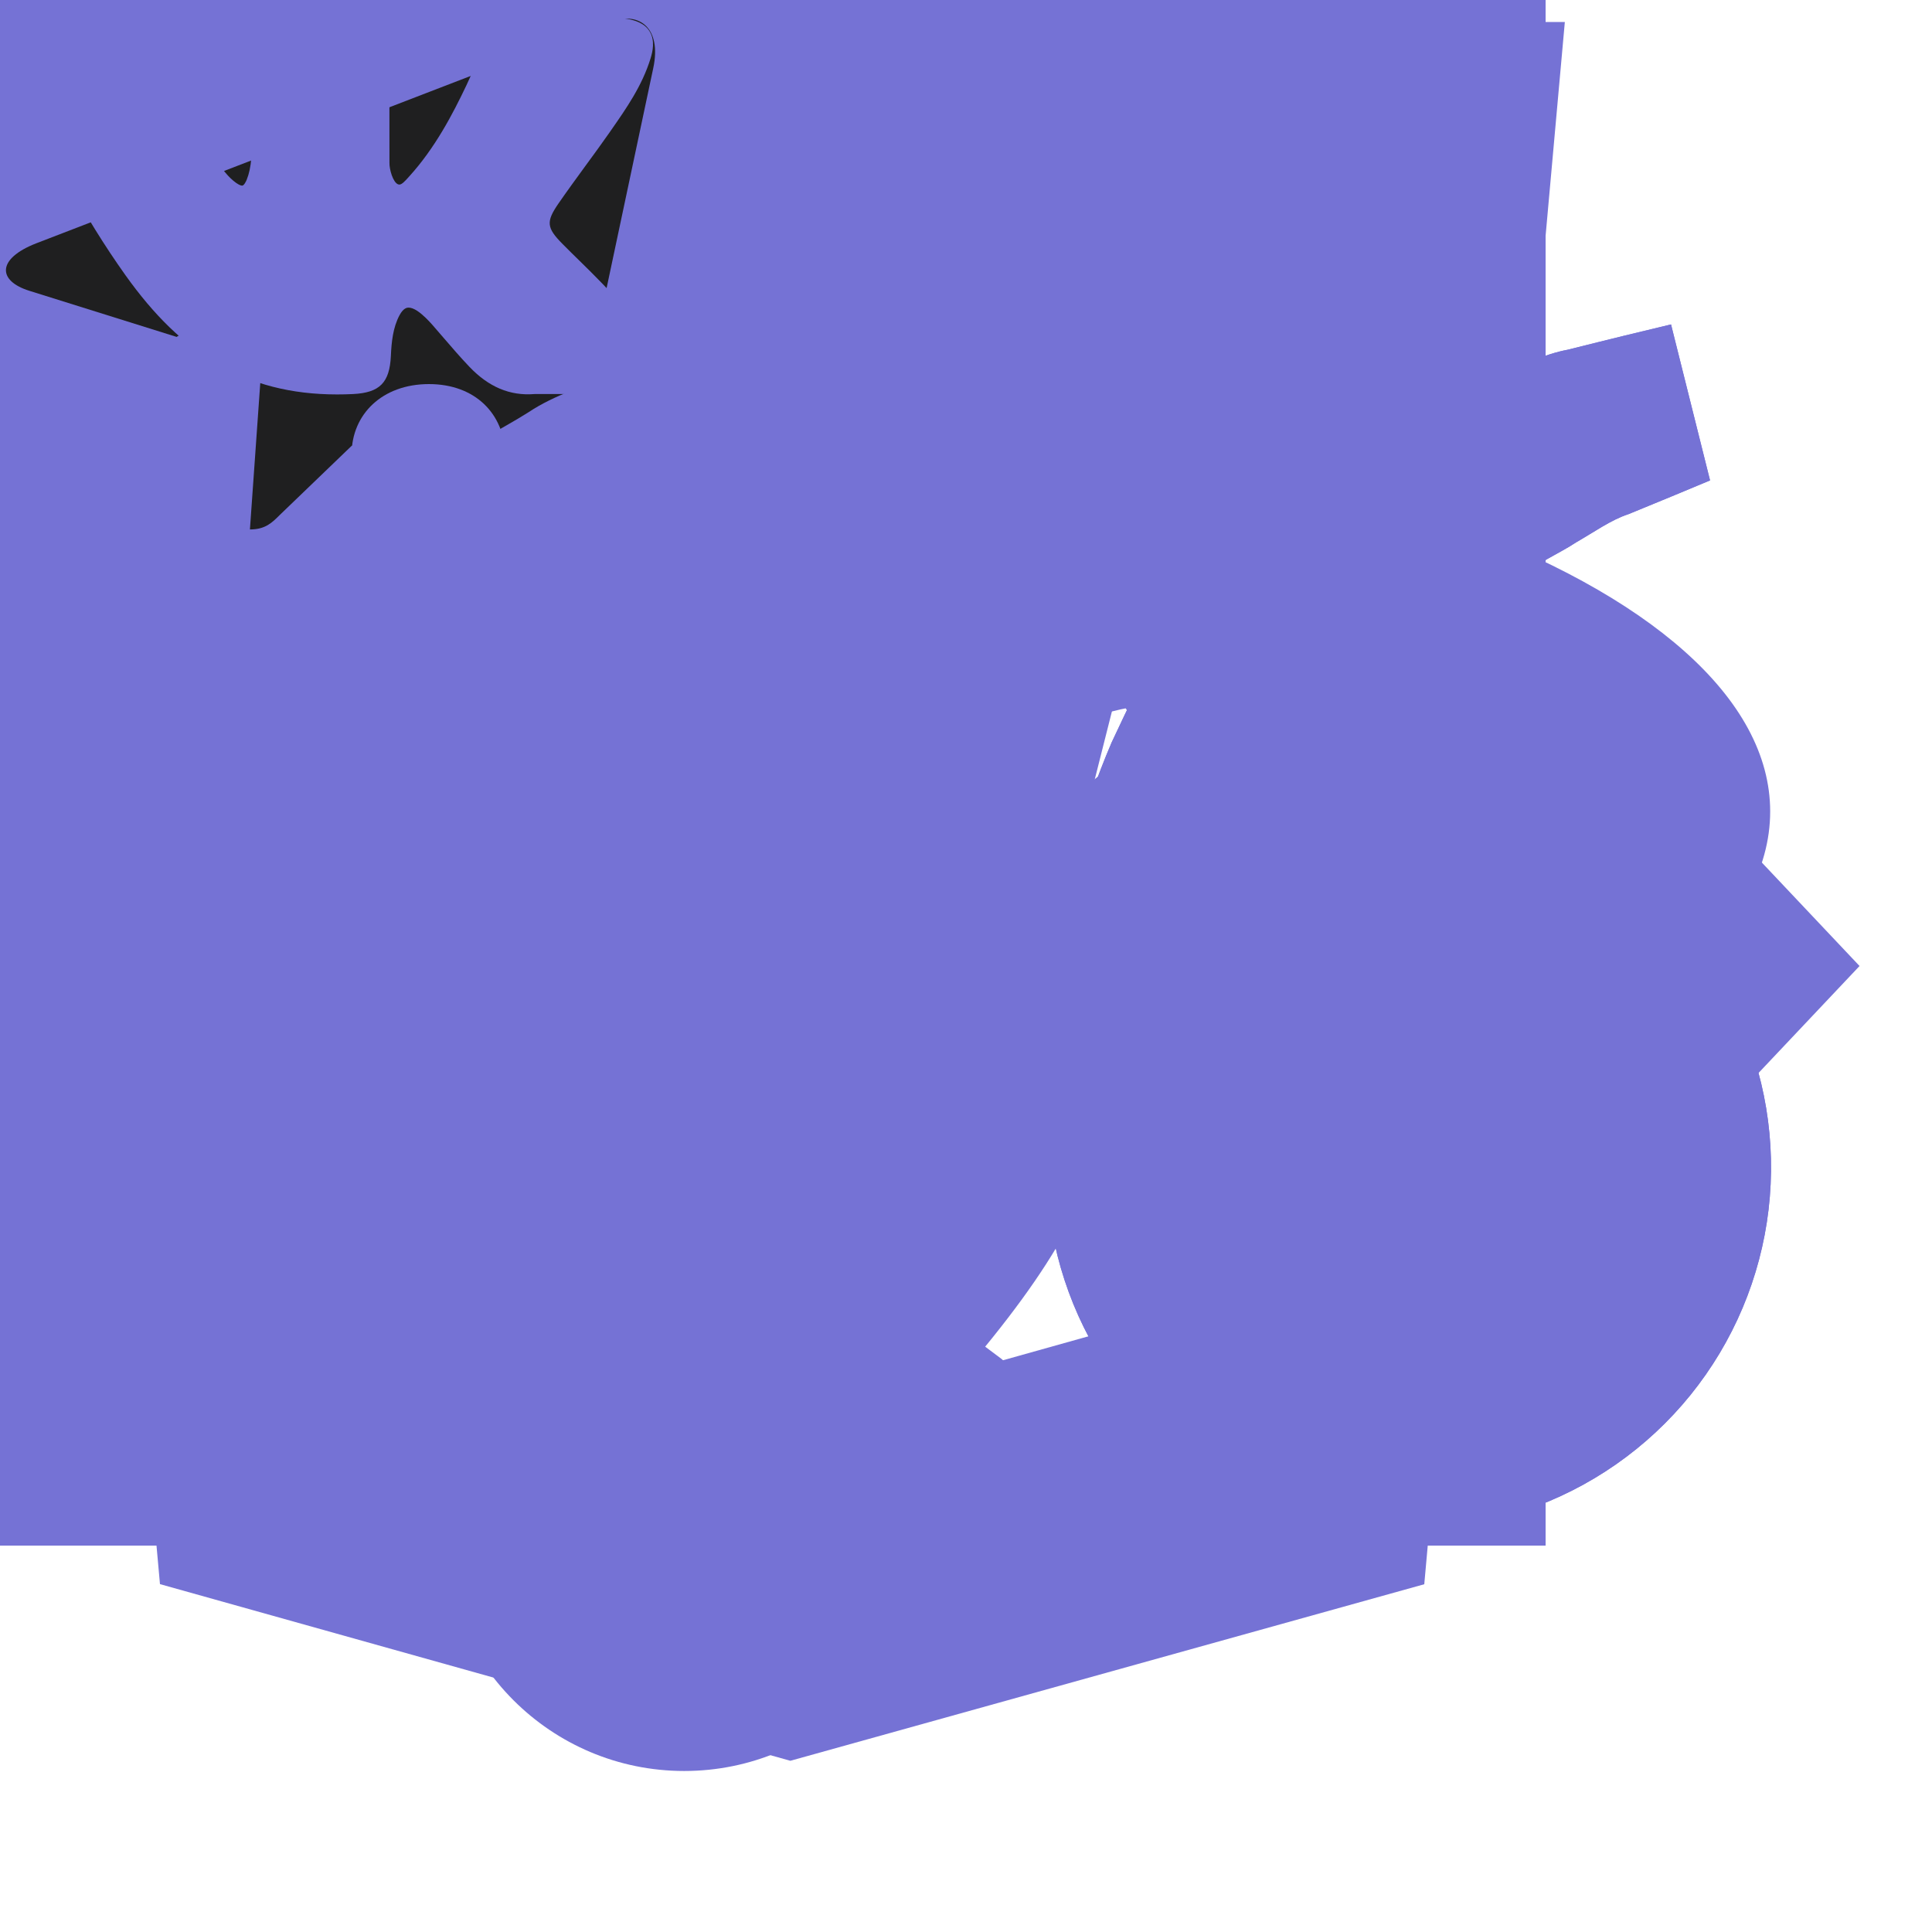
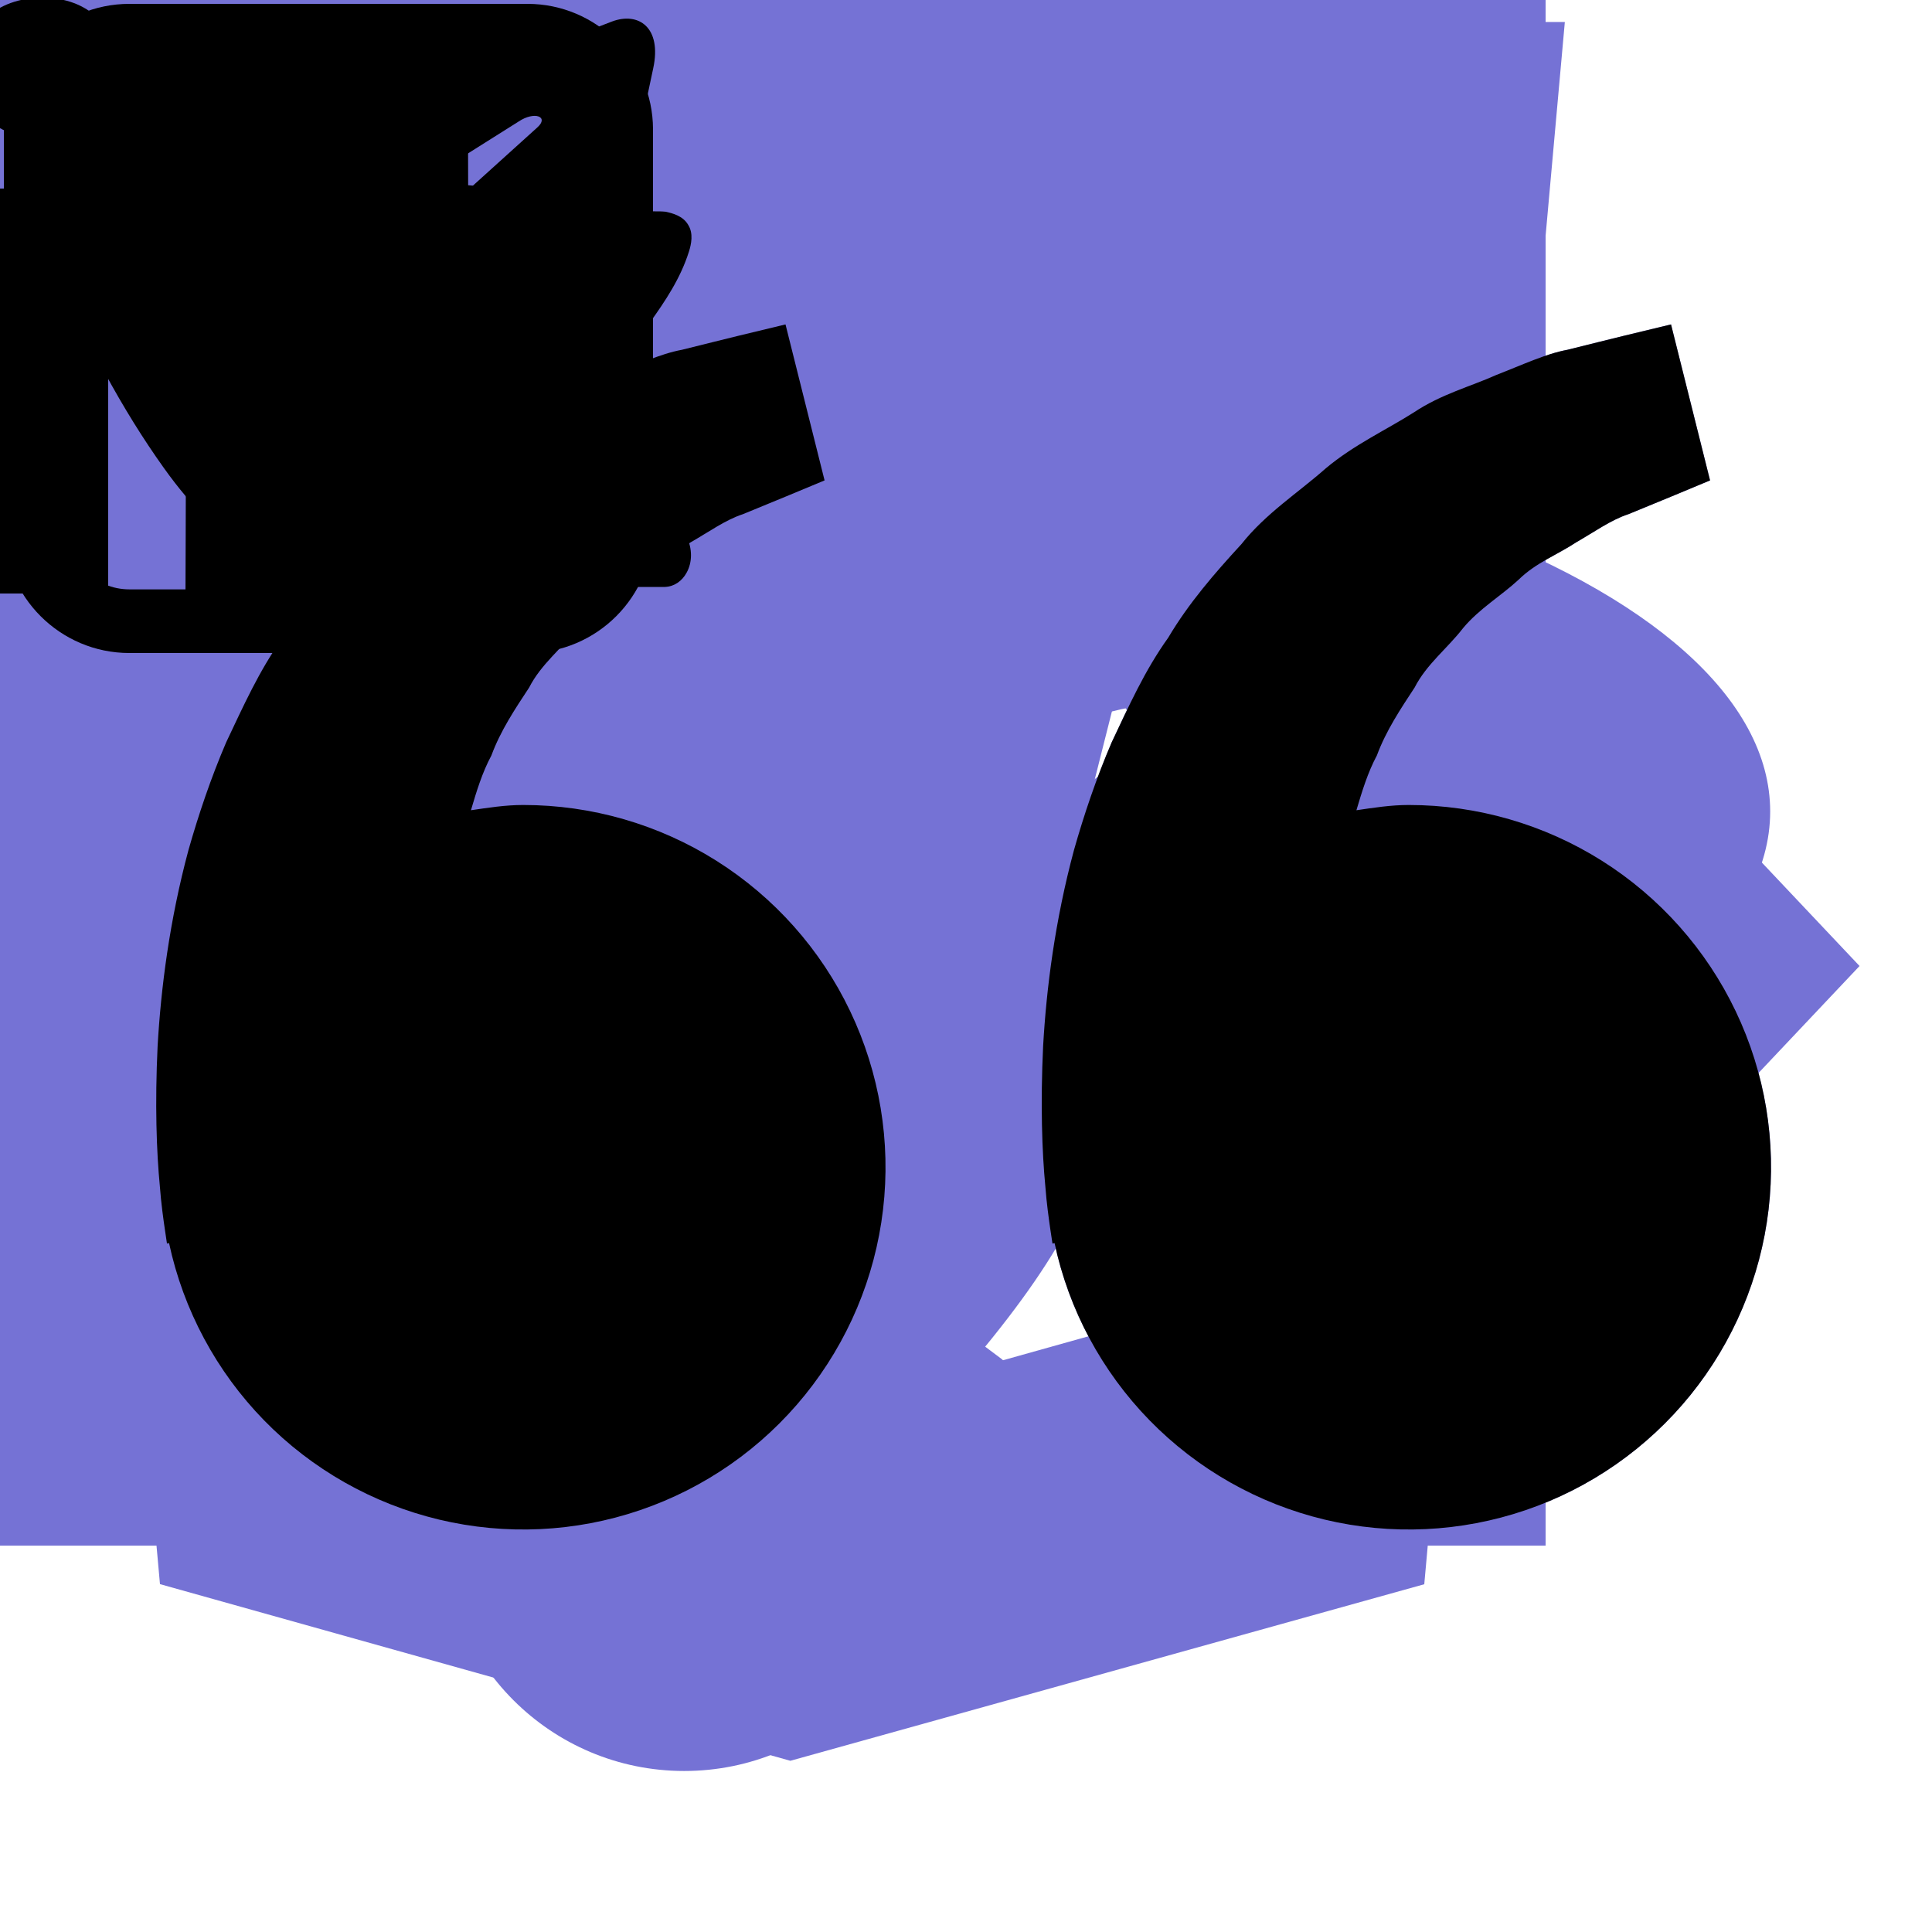
<svg xmlns="http://www.w3.org/2000/svg" width="50" height="50" viewBox="0 0 50 50" fill="none">
  <g id="codeSvg">
    <path fill-rule="evenodd" clip-rule="evenodd" d="M18.312 42.065L27.262 6.688L31.438 7.872L22.488 43.312L18.312 42.065Z" fill="#7572D5" />
    <path fill-rule="evenodd" clip-rule="evenodd" d="M13.502 12.688L16.562 15.928L7.995 25L16.562 34.072L13.502 37.312L1.875 25L13.502 12.688Z" fill="#7572D5" />
    <path fill-rule="evenodd" clip-rule="evenodd" d="M36.498 12.688L33.438 15.928L42.005 25L33.438 34.072L36.498 37.312L48.125 25L36.498 12.688Z" fill="#7572D5" />
  </g>
  <g id="css">
    <path d="M33.051 8.844L7.946 8.838L8.351 13.755L27.638 13.758L27.152 18.85H14.504L14.961 23.674H26.736L26.039 30.281L20.497 31.789L14.866 30.27L14.508 26.313H9.536L10.088 33.541L20.497 36.734L30.731 33.865L33.049 8.845L33.051 8.844ZM0.498 0.569H40.498L36.86 41L20.454 45.569L4.14 40.997L0.498 0.569Z" fill="#7572D5" />
  </g>
  <g id="react">
    <path d="M45.812 21C45.812 18.083 42.688 15.375 37.479 13.5L36.542 13.188V12.771C37.688 7.042 36.854 2.771 34.25 1.208C31.646 -0.354 27.792 1.104 23.625 4.75L23 5.375L22.792 5.167H22.583C18.312 1.208 14.146 -0.146 11.542 1.312C8.938 2.771 8.208 6.833 9.25 12.146C9.36 12.484 9.43 12.833 9.458 13.188L8.312 13.604C3.208 15.375 0.188 18.083 0.188 21C0.188 23.917 3.521 26.833 8.729 28.708L9.458 28.917C9.33 29.285 9.259 29.672 9.25 30.062C8.208 35.271 9.146 39.229 11.542 40.688C13.938 42.146 18.312 40.792 22.479 37.146L23.104 36.625L23.938 37.458C26.854 39.958 29.771 41.312 32.062 41.312C32.871 41.331 33.667 41.114 34.354 40.688C36.958 39.229 37.896 34.958 36.75 29.542V29.333C36.705 29.162 36.67 28.988 36.646 28.812H36.958C42.479 26.833 45.812 24.021 45.812 21ZM42.792 21C42.792 22.25 40.5 24.438 36.021 25.896H35.812C35.266 24.22 34.605 22.584 33.833 21C34.562 19.333 35.188 17.667 35.708 16.104L36.542 16.312C40.708 17.771 42.792 19.75 42.792 21ZM25.917 35.167L25.083 34.542C26.276 33.22 27.389 31.829 28.417 30.375L33.729 29.542C33.833 29.75 33.833 29.958 33.938 30.062C34.309 31.949 34.379 33.883 34.146 35.792C33.999 36.705 33.561 37.545 32.896 38.188C31.854 38.812 29.042 37.979 25.917 35.167ZM24.562 30.583L23.104 32.458L21.438 30.583H24.562ZM10.292 16C10.815 17.717 11.477 19.39 12.271 21C11.476 22.646 10.815 24.353 10.292 26.104L9.667 25.896C7.843 25.32 6.145 24.401 4.667 23.188C4.284 22.945 3.956 22.626 3.705 22.249C3.454 21.872 3.284 21.447 3.208 21C3.208 19.75 5.292 17.771 9.25 16.417L10.292 16ZM21.438 11.417L23 9.646L24.562 11.417H21.438ZM32.896 3.812C34.042 4.437 34.667 7.562 33.729 12.146C33.734 12.202 33.727 12.259 33.709 12.313C33.691 12.367 33.663 12.416 33.625 12.458L28.417 11.625C27.389 10.171 26.276 8.78 25.083 7.458L25.708 6.937C29.042 4.021 31.75 3.187 32.896 3.812ZM15.5 14.854L14.667 16.208L13.938 17.562C13.625 16.833 13.417 16.104 13.104 15.271L15.5 14.854ZM13.104 26.729C13.417 26 13.625 25.271 13.938 24.438L14.667 25.792L15.5 27.146L13.104 26.729ZM30.5 21C29.97 22.142 29.379 23.255 28.729 24.333C28.104 25.479 27.375 26.521 26.75 27.562H19.25C18.521 26.417 17.792 25.375 17.271 24.333C16.616 23.258 16.025 22.145 15.5 21C16.005 19.846 16.597 18.732 17.271 17.667C17.869 16.587 18.53 15.544 19.25 14.542C21.746 14.333 24.254 14.333 26.75 14.542C27.479 15.583 28.104 16.625 28.729 17.667C29.403 18.732 29.995 19.846 30.5 21ZM31.333 16.208L30.5 14.854L32.896 15.375C32.664 16.121 32.386 16.851 32.062 17.562L31.333 16.208ZM30.5 27.146L31.333 25.792L32.062 24.333L33 26.729L30.5 27.146ZM20.812 7.354H20.917L17.583 11.521L12.375 12.354C12.271 12.042 12.271 11.833 12.167 11.521C11.333 7.25 11.958 4.333 13 3.812C13.277 3.631 13.61 3.557 13.938 3.604C15.396 3.604 17.896 4.646 20.708 7.146L20.812 7.354ZM12.167 30.583C12.186 30.262 12.256 29.945 12.375 29.646L17.688 30.375C18.689 31.848 19.803 33.241 21.021 34.542L20.812 34.75L20.604 34.958C19.184 36.274 17.521 37.3 15.708 37.979C15.311 38.187 14.875 38.313 14.428 38.349C13.98 38.385 13.53 38.33 13.104 38.188C11.958 37.562 11.333 34.75 12.167 30.583Z" fill="#7572D5" />
  </g>
  <g id="typeScript">
    <path d="M0 20V40H40V0H0V20ZM32.235 18.407C33.252 18.66 34.025 19.112 34.737 19.848C35.105 20.242 35.652 20.958 35.695 21.132C35.708 21.182 33.968 22.348 32.915 23.003C32.877 23.028 32.723 22.863 32.553 22.61C32.037 21.86 31.498 21.537 30.673 21.48C29.46 21.397 28.68 22.032 28.687 23.092C28.676 23.352 28.734 23.611 28.857 23.842C29.123 24.393 29.62 24.725 31.173 25.397C34.038 26.63 35.263 27.442 36.025 28.597C36.875 29.885 37.067 31.943 36.488 33.473C35.855 35.137 34.28 36.267 32.063 36.64C31.378 36.762 29.753 36.743 29.017 36.61C27.41 36.323 25.887 35.53 24.947 34.488C24.578 34.083 23.86 33.022 23.905 32.947C23.923 32.92 24.088 32.818 24.272 32.712C24.452 32.61 25.123 32.222 25.758 31.853L26.908 31.187L27.15 31.543C27.487 32.057 28.222 32.762 28.667 32.997C29.943 33.67 31.695 33.575 32.558 32.8C32.732 32.654 32.869 32.469 32.96 32.261C33.05 32.053 33.092 31.827 33.08 31.6C33.08 31.137 33.022 30.933 32.78 30.583C32.47 30.14 31.835 29.767 30.032 28.983C27.968 28.095 27.08 27.543 26.267 26.667C25.759 26.088 25.384 25.405 25.168 24.667C25.017 24.102 24.978 22.685 25.098 22.115C25.523 20.12 27.028 18.732 29.2 18.318C29.905 18.185 31.543 18.235 32.235 18.407ZM22.845 20.077L22.858 21.715H17.65V36.508H13.967V21.715H8.763V20.108C8.763 19.218 8.782 18.475 8.807 18.458C8.827 18.432 11.995 18.418 15.835 18.425L22.827 18.445L22.845 20.077Z" fill="#7572D5" />
  </g>
  <g id="styled">
    <path d="M31.259 0.25L30.989 1.65C30.571 4.302 30.722 5.061 31.868 6.045L32.975 6.955L31.829 12.03C31.144 15.059 30.304 17.597 29.771 18.431C29.313 19.15 28.78 20.21 28.664 20.779C28.473 21.459 27.825 22.143 26.833 22.748C25.958 23.242 24.238 24.566 23.02 25.629C22.047 26.499 21.377 27.033 21.013 27.262L19.823 28.196C19.442 28.805 19.225 29.295 19.142 29.667C19.059 30.05 19.106 30.304 19.229 30.491C19.348 30.669 19.553 30.795 19.834 30.874C20.167 30.951 20.51 30.979 20.851 30.956C21.622 30.904 22.386 30.769 23.128 30.555C23.381 30.487 23.579 30.422 23.752 30.365C24.019 30.04 24.635 29.424 25.727 28.354C28.625 25.515 29.731 23.961 28.588 24.38C28.167 24.53 28.358 24.151 29.082 23.392C30.61 21.914 31.486 19.68 33.317 12.675C34.766 7.144 34.766 7.066 35.833 7.066C36.334 7.066 37.75 7.151 37.75 7.151V0.25H34.499H31.259ZM18.422 12.081C17.369 12.073 15.106 13.666 8.33 19.161C8.038 19.852 8.013 20.328 8.146 20.636C8.233 20.847 8.392 20.994 8.611 21.101C8.828 21.209 9.109 21.273 9.419 21.298C10.035 21.352 10.763 21.255 11.35 21.141L11.747 21.051C11.883 20.87 12.061 20.725 12.266 20.629C12.684 20.4 14.439 18.81 16.194 17.106C19.283 13.999 20.007 12.596 18.75 12.142C18.646 12.101 18.533 12.08 18.422 12.081ZM26.336 14.239C25.41 14.264 23.741 15.331 20.883 17.597C19.449 18.753 18.541 19.376 18.054 19.505L16.165 20.987C15.455 22.275 15.351 23.074 15.538 23.514C15.585 23.622 15.653 23.721 15.739 23.803C15.824 23.886 15.925 23.95 16.036 23.994C16.311 24.102 16.605 24.156 16.901 24.155C17.608 24.147 18.311 24.045 18.991 23.85C19.345 23.756 19.695 23.646 20.04 23.521L20.144 23.478L20.335 23.378C20.696 22.916 21.525 22.046 22.563 21.044C25.842 17.901 27.518 15.667 27.176 14.833C27.021 14.429 26.754 14.225 26.336 14.239ZM17.6 18.105C17.333 18.134 16.735 18.592 15.657 19.53C14.1 20.897 12.403 21.685 11.815 21.334C11.679 21.364 11.542 21.393 11.405 21.42C10.806 21.538 10.06 21.635 9.393 21.581C9.079 21.562 8.771 21.485 8.485 21.355C8.215 21.233 8 21.016 7.88 20.747C7.746 20.425 7.746 20.024 7.898 19.512L5.555 21.423L0.254 25.78V32.842L17.625 19.251C17.622 19.102 17.641 18.953 17.683 18.81C17.816 18.331 17.809 18.087 17.6 18.109V18.105ZM25.075 20.392C24.811 20.392 24.372 20.761 23.669 21.502C22.714 22.515 21.211 23.496 20.415 23.696L20.292 23.761C20.161 23.814 20.029 23.865 19.896 23.911C19.679 23.983 19.398 24.069 19.074 24.155C18.425 24.33 17.618 24.491 16.897 24.473C16.557 24.473 16.221 24.407 15.906 24.28C15.609 24.159 15.372 23.927 15.243 23.636C15.034 23.138 15.117 22.44 15.574 21.448L0.25 33.437V37.75H6.982L21.262 26.61C21.633 26.202 22.191 25.644 22.945 24.946C24.963 23.088 25.421 22.447 25.421 21.499C25.421 20.761 25.338 20.389 25.075 20.389V20.392ZM28.473 27.373L27.251 28.583C26.567 29.227 25.345 30.022 24.509 30.362L24.343 30.433L24.332 30.451L24.296 30.487C24.264 30.512 24.249 30.516 24.224 30.526C23.89 30.652 23.551 30.763 23.208 30.859C22.444 31.08 21.659 31.218 20.865 31.271C20.49 31.295 20.113 31.262 19.748 31.174C19.431 31.105 19.151 30.921 18.962 30.659C18.789 30.394 18.739 30.04 18.836 29.603C18.913 29.292 19.028 28.991 19.178 28.708L7.656 37.75H22.981L24.811 35.667C27.327 32.753 28.473 30.669 28.473 28.887V27.373Z" fill="#7572D5" />
  </g>
  <g id="web">
    <path d="M17.708 4.167C14.257 4.167 11.458 6.965 11.458 10.417C11.458 13.868 14.257 16.667 17.708 16.667H32.292C35.743 16.667 38.542 13.868 38.542 10.417C38.542 6.965 35.743 4.167 32.292 4.167H17.708Z" fill="#7572D5" />
    <path d="M32.292 18.75C28.84 18.75 26.042 21.548 26.042 25C26.042 28.452 28.84 31.25 32.292 31.25C35.744 31.25 38.542 28.452 38.542 25C38.542 21.548 35.744 18.75 32.292 18.75Z" fill="#7572D5" />
    <path d="M11.458 25C11.458 21.548 14.257 18.75 17.708 18.75H23.958V31.25H17.708C14.257 31.25 11.458 28.452 11.458 25Z" fill="#7572D5" />
    <path d="M17.708 33.333C14.257 33.333 11.458 36.132 11.458 39.583C11.458 43.035 14.257 45.833 17.708 45.833C21.16 45.833 23.958 43.035 23.958 39.583V33.333H17.708Z" fill="#7572D5" />
  </g>
  <g id="quote">
    <path d="M13.542 20.833C13.077 20.833 12.631 20.904 12.188 20.969C12.331 20.485 12.479 19.994 12.717 19.552C12.954 18.91 13.325 18.354 13.694 17.794C14.002 17.188 14.546 16.777 14.946 16.258C15.365 15.754 15.935 15.419 16.387 15C16.831 14.562 17.413 14.344 17.875 14.035C18.358 13.758 18.779 13.452 19.229 13.306L20.352 12.844L21.34 12.433L20.329 8.396L19.085 8.696C18.688 8.796 18.202 8.912 17.65 9.052C17.085 9.156 16.483 9.442 15.812 9.702C15.15 9.998 14.383 10.198 13.671 10.673C12.954 11.127 12.127 11.506 11.398 12.115C10.692 12.742 9.84 13.285 9.21 14.083C8.523 14.829 7.844 15.613 7.317 16.504C6.706 17.354 6.292 18.288 5.854 19.21C5.458 20.133 5.14 21.077 4.879 21.994C4.385 23.831 4.165 25.577 4.079 27.071C4.008 28.567 4.05 29.81 4.138 30.71C4.169 31.135 4.227 31.548 4.269 31.833L4.321 32.183L4.375 32.171C4.746 33.902 5.599 35.492 6.835 36.759C8.072 38.025 9.642 38.915 11.364 39.327C13.085 39.738 14.888 39.654 16.564 39.083C18.24 38.512 19.72 37.479 20.832 36.103C21.945 34.726 22.646 33.063 22.853 31.305C23.06 29.547 22.765 27.766 22.002 26.169C21.24 24.571 20.04 23.223 18.543 22.278C17.046 21.334 15.312 20.833 13.542 20.833ZM36.458 20.833C35.994 20.833 35.548 20.904 35.104 20.969C35.248 20.485 35.396 19.994 35.633 19.552C35.871 18.91 36.242 18.354 36.61 17.794C36.919 17.188 37.462 16.777 37.862 16.258C38.281 15.754 38.852 15.419 39.304 15C39.748 14.562 40.329 14.344 40.792 14.035C41.275 13.758 41.696 13.452 42.146 13.306L43.269 12.844L44.256 12.433L43.246 8.396L42.002 8.696C41.604 8.796 41.119 8.912 40.567 9.052C40.002 9.156 39.4 9.442 38.729 9.702C38.069 10 37.3 10.198 36.587 10.675C35.871 11.129 35.044 11.508 34.315 12.117C33.608 12.744 32.756 13.287 32.127 14.083C31.44 14.829 30.76 15.613 30.233 16.504C29.623 17.354 29.208 18.288 28.771 19.21C28.375 20.133 28.056 21.077 27.796 21.994C27.302 23.831 27.081 25.577 26.996 27.071C26.925 28.567 26.967 29.81 27.054 30.71C27.085 31.135 27.144 31.548 27.185 31.833L27.238 32.183L27.292 32.171C27.662 33.902 28.515 35.492 29.752 36.759C30.989 38.025 32.559 38.915 34.281 39.327C36.002 39.738 37.805 39.654 39.481 39.083C41.156 38.512 42.636 37.479 43.749 36.103C44.862 34.726 45.563 33.063 45.77 31.305C45.977 29.547 45.682 27.766 44.919 26.169C44.156 24.571 42.957 23.223 41.46 22.278C39.962 21.334 38.228 20.833 36.458 20.833Z" fill="#7572D5" />
  </g>
  <g id="instagram">
-     <path d="M13.652 0.1H3.348C1.557 0.1 0.1 1.556 0.1 3.347V6.778V13.653C0.1 15.444 1.557 16.9 3.348 16.9H13.652C15.443 16.9 16.9 15.444 16.9 13.653V6.771V3.341C16.893 1.556 15.437 0.1 13.652 0.1ZM14.583 2.035H14.957V2.403V4.882L12.116 4.889L12.109 2.042L14.583 2.035ZM6.098 6.771C6.636 6.03 7.509 5.538 8.493 5.538C9.478 5.538 10.351 6.024 10.889 6.771C11.243 7.257 11.447 7.854 11.447 8.497C11.447 10.124 10.121 11.455 8.487 11.455C6.853 11.455 5.54 10.124 5.54 8.497C5.54 7.854 5.75 7.257 6.098 6.771ZM15.259 13.646C15.259 14.532 14.537 15.253 13.652 15.253H3.348C2.462 15.253 1.741 14.532 1.741 13.646V6.771H4.247C4.031 7.303 3.906 7.887 3.906 8.497C3.906 11.029 5.967 13.089 8.5 13.089C11.033 13.089 13.094 11.029 13.094 8.497C13.094 7.887 12.969 7.303 12.752 6.771H15.259V13.646Z" fill="#7572D5" />
+     <path d="M13.652 0.1H3.348C1.557 0.1 0.1 1.556 0.1 3.347V6.778V13.653C0.1 15.444 1.557 16.9 3.348 16.9H13.652C15.443 16.9 16.9 15.444 16.9 13.653V6.771V3.341C16.893 1.556 15.437 0.1 13.652 0.1ZM14.583 2.035H14.957V2.403V4.882L12.116 4.889L12.109 2.042L14.583 2.035ZM6.098 6.771C6.636 6.03 7.509 5.538 8.493 5.538C9.478 5.538 10.351 6.024 10.889 6.771C11.243 7.257 11.447 7.854 11.447 8.497C11.447 10.124 10.121 11.455 8.487 11.455C6.853 11.455 5.54 10.124 5.54 8.497C5.54 7.854 5.75 7.257 6.098 6.771ZM15.259 13.646C15.259 14.532 14.537 15.253 13.652 15.253H3.348C2.462 15.253 1.741 14.532 1.741 13.646V6.771H4.247C4.031 7.303 3.906 7.887 3.906 8.497C3.906 11.029 5.967 13.089 8.5 13.089C11.033 13.089 13.094 11.029 13.094 8.497C13.094 7.887 12.969 7.303 12.752 6.771H15.259V13.646Z" fill="currentColor" />
  </g>
  <g id="telegram">
-     <path d="M16.906 1.764L14.37 13.721C14.179 14.564 13.68 14.774 12.972 14.377L9.109 11.53L7.245 13.323C7.038 13.53 6.866 13.702 6.468 13.702L6.746 9.768L13.905 3.299C14.217 3.022 13.838 2.867 13.422 3.145L4.571 8.719L0.76 7.526C-0.068 7.267 -0.083 6.697 0.933 6.299L15.837 0.557C16.527 0.299 17.131 0.71 16.906 1.764Z" fill="#1F1F20" />
+     <path d="M16.906 1.764L14.37 13.721C14.179 14.564 13.68 14.774 12.972 14.377L9.109 11.53L7.245 13.323C7.038 13.53 6.866 13.702 6.468 13.702L6.746 9.768L13.905 3.299C14.217 3.022 13.838 2.867 13.422 3.145L4.571 8.719L0.76 7.526C-0.068 7.267 -0.083 6.697 0.933 6.299L15.837 0.557C16.527 0.299 17.131 0.71 16.906 1.764Z" fill="currentColor" />
  </g>
  <g id="vk">
-     <path d="M16.17 7.994C15.804 7.539 15.388 7.131 14.986 6.737C14.843 6.597 14.695 6.452 14.553 6.308C14.144 5.893 14.129 5.738 14.453 5.267C14.677 4.942 14.915 4.618 15.144 4.303C15.353 4.018 15.568 3.724 15.775 3.428L15.817 3.367C16.212 2.801 16.62 2.216 16.837 1.51C16.894 1.324 16.953 1.05 16.817 0.82C16.682 0.591 16.419 0.522 16.234 0.489C16.142 0.473 16.051 0.471 15.966 0.471L13.381 0.469L13.36 0.468C12.969 0.468 12.705 0.659 12.554 1.052C12.41 1.427 12.252 1.827 12.071 2.207C11.712 2.963 11.255 3.834 10.595 4.561L10.567 4.592C10.489 4.679 10.4 4.777 10.336 4.777C10.326 4.777 10.315 4.775 10.303 4.771C10.166 4.716 10.074 4.373 10.079 4.213C10.079 4.211 10.079 4.209 10.079 4.206L10.077 1.111C10.077 1.1 10.076 1.089 10.075 1.078C10.009 0.575 9.863 0.262 9.313 0.15C9.298 0.147 9.283 0.146 9.268 0.146H6.581C6.143 0.146 5.901 0.33 5.675 0.606C5.613 0.68 5.486 0.834 5.549 1.02C5.613 1.209 5.821 1.25 5.889 1.263C6.225 1.329 6.415 1.542 6.468 1.915C6.562 2.561 6.574 3.251 6.505 4.087C6.485 4.319 6.447 4.498 6.385 4.651C6.37 4.687 6.318 4.804 6.266 4.804C6.249 4.804 6.201 4.797 6.112 4.734C5.904 4.586 5.751 4.375 5.574 4.114C4.969 3.228 4.461 2.252 4.021 1.129C3.858 0.716 3.553 0.485 3.163 0.478C2.734 0.471 2.345 0.468 1.974 0.468C1.569 0.468 1.193 0.472 0.826 0.48C0.512 0.486 0.295 0.583 0.181 0.77C0.066 0.957 0.074 1.203 0.203 1.5C1.237 3.883 2.175 5.615 3.243 7.117C3.992 8.168 4.743 8.896 5.607 9.407C6.517 9.946 7.536 10.208 8.724 10.208C8.858 10.208 8.998 10.205 9.138 10.198C9.828 10.163 10.084 9.904 10.116 9.208C10.132 8.852 10.169 8.479 10.338 8.161C10.444 7.961 10.544 7.961 10.576 7.961C10.639 7.961 10.717 7.991 10.801 8.047C10.951 8.148 11.08 8.285 11.186 8.403C11.285 8.516 11.383 8.63 11.482 8.745C11.694 8.991 11.913 9.246 12.143 9.487C12.645 10.016 13.197 10.249 13.832 10.198H16.202C16.207 10.198 16.212 10.198 16.218 10.198C16.454 10.182 16.658 10.046 16.779 9.825C16.928 9.552 16.925 9.204 16.771 8.893C16.596 8.542 16.369 8.241 16.17 7.994Z" fill="#7572D5" />
+     <path d="M17.16 12.99C16.8 12.53 16.38 12.13 15.98 11.73C15.84 11.59 15.69 11.45 15.55 11.3C15.14 10.89 15.12 10.73 15.45 10.26C15.67 9.94 15.91 9.61 16.14 9.3C16.35 9.01 16.56 8.72 16.77 8.42L16.81 8.36C17.21 7.8 17.61 7.21 17.83 6.51C17.89 6.32 17.95 6.04 17.81 5.82C17.68 5.59 17.41 5.52 17.23 5.48C17.14 5.47 17.05 5.47 16.96 5.47L14.38 5.46L14.35 5.46C13.96 5.46 13.7 5.65 13.55 6.05C13.41 6.42 13.25 6.82 13.07 7.2C12.71 7.96 12.25 8.83 11.59 9.56L11.56 9.59C11.48 9.67 11.4 9.77 11.33 9.77C11.32 9.77 11.31 9.77 11.3 9.77C11.16 9.71 11.07 9.37 11.07 9.21C11.07 9.21 11.07 9.2 11.07 9.2L11.07 6.11C11.07 6.09 11.07 6.08 11.07 6.07C11 5.57 10.86 5.26 10.31 5.15C10.29 5.14 10.28 5.14 10.26 5.14L7.58 5.14C7.14 5.14 6.9 5.33 6.67 5.6C6.61 5.68 6.48 5.83 6.54 6.02C6.61 6.2 6.82 6.24 6.88 6.26C7.22 6.32 7.41 6.54 7.46 6.91C7.56 7.56 7.57 8.25 7.5 9.08C7.48 9.31 7.44 9.49 7.38 9.65C7.37 9.68 7.31 9.8 7.26 9.8C7.24 9.8 7.2 9.79 7.11 9.73C6.9 9.58 6.75 9.37 6.57 9.11C5.96 8.22 5.46 7.25 5.02 6.12C4.85 5.71 4.55 5.48 4.16 5.47C3.73 5.47 3.34 5.46 2.97 5.46C2.56 5.46 2.19 5.47 1.82 5.47C1.51 5.48 1.29 5.58 1.18 5.77C1.06 5.95 1.07 6.2 1.2 6.5C2.23 8.88 3.17 10.61 4.24 12.11C4.99 13.16 5.74 13.89 6.6 14.4C7.51 14.94 8.53 15.2 9.72 15.2C9.85 15.2 9.99 15.2 10.13 15.19C10.82 15.16 11.08 14.9 11.11 14.2C11.13 13.85 11.16 13.47 11.33 13.16C11.44 12.96 11.54 12.96 11.57 12.96C11.63 12.96 11.71 12.99 11.8 13.04C11.95 13.14 12.08 13.28 12.18 13.4C12.28 13.51 12.38 13.63 12.48 13.74C12.69 13.99 12.91 14.24 13.14 14.48C13.64 15.01 14.19 15.24 14.83 15.19L17.2 15.19C17.2 15.19 17.21 15.19 17.21 15.19C17.45 15.18 17.65 15.04 17.77 14.82C17.92 14.55 17.92 14.2 17.77 13.89C17.59 13.54 17.36 13.24 17.16 12.99Z" fill="currentColor" fill-opacity="currentColor" fill-rule="currentColor" />
  </g>
  <g id="linkedin">
-     <path d="M12.806 14.886H9.533V25.363H12.806V14.886Z" fill="#7572D5" />
-     <path d="M11.101 9.94C9.894 9.94 9.1 10.721 9.1 11.757C9.1 12.774 9.868 13.574 11.055 13.574H11.081C12.314 13.574 13.082 12.768 13.075 11.757C13.049 10.721 12.308 9.94 11.101 9.94Z" fill="#7572D5" />
-     <path d="M21.748 14.788C19.871 14.788 18.697 15.811 18.481 16.533V14.886H14.801C14.847 15.759 14.801 25.363 14.801 25.363H18.481V19.701C18.481 19.38 18.468 19.065 18.559 18.842C18.809 18.212 19.353 17.556 20.331 17.556C21.61 17.556 22.187 18.527 22.187 19.944V25.363H25.9V19.537C25.9 16.297 24.076 14.788 21.748 14.788Z" fill="#7572D5" />
+     <path d="M-0.47 4.88L2.8 4.88L2.8 15.36L-0.47 15.36L-0.47 4.88Z" fill="currentColor" fill-opacity="currentColor" fill-rule="evenodd" />
+     <path id="Vector" d="M1.1 -0.06C-0.11 -0.06 -0.91 0.72 -0.91 1.75C-0.91 2.77 -0.14 3.57 1.05 3.57L1.08 3.57C2.31 3.57 3.08 2.76 3.07 1.75C3.04 0.72 2.3 -0.06 1.1 -0.06Z" fill="currentColor" fill-opacity="currentColor" fill-rule="currentColor" />
+     <path id="Vector" d="M11.74 4.78C9.87 4.78 8.69 5.81 8.48 6.53L8.48 4.88L4.8 4.88C4.84 5.75 4.8 15.36 4.8 15.36L8.48 15.36L8.48 9.7C8.48 9.38 8.46 9.06 8.55 8.84C8.8 8.21 9.35 7.55 10.33 7.55C11.6 7.55 12.18 8.52 12.18 9.94L12.18 15.36L15.9 15.36L15.9 9.53C15.9 6.29 14.07 4.78 11.74 4.78Z" fill="currentColor" fill-opacity="currentColor" fill-rule="currentColor" />
  </g>
  <g id="guote">
-     <path d="M13.542 20.833C13.077 20.833 12.631 20.904 12.188 20.969C12.331 20.485 12.479 19.994 12.717 19.552C12.954 18.91 13.325 18.354 13.694 17.794C14.002 17.188 14.546 16.777 14.946 16.258C15.365 15.754 15.935 15.419 16.387 15C16.831 14.562 17.413 14.344 17.875 14.035C18.358 13.758 18.779 13.452 19.229 13.306L20.352 12.844L21.34 12.433L20.329 8.396L19.085 8.696C18.688 8.796 18.202 8.912 17.65 9.052C17.085 9.156 16.483 9.442 15.812 9.702C15.15 9.998 14.383 10.198 13.671 10.673C12.954 11.127 12.127 11.506 11.398 12.115C10.692 12.742 9.84 13.285 9.21 14.083C8.523 14.829 7.844 15.613 7.317 16.504C6.706 17.354 6.292 18.288 5.854 19.21C5.458 20.133 5.14 21.077 4.879 21.994C4.385 23.831 4.165 25.577 4.079 27.071C4.008 28.567 4.05 29.81 4.138 30.71C4.169 31.135 4.227 31.548 4.269 31.833L4.321 32.183L4.375 32.171C4.746 33.902 5.599 35.492 6.835 36.759C8.072 38.025 9.642 38.915 11.364 39.327C13.085 39.738 14.888 39.654 16.564 39.083C18.24 38.512 19.72 37.479 20.832 36.103C21.945 34.726 22.646 33.063 22.853 31.305C23.06 29.547 22.765 27.766 22.002 26.169C21.24 24.571 20.04 23.223 18.543 22.278C17.046 21.334 15.312 20.833 13.542 20.833ZM36.458 20.833C35.994 20.833 35.548 20.904 35.104 20.969C35.248 20.485 35.396 19.994 35.633 19.552C35.871 18.91 36.242 18.354 36.61 17.794C36.919 17.188 37.462 16.777 37.862 16.258C38.281 15.754 38.852 15.419 39.304 15C39.748 14.562 40.329 14.344 40.792 14.035C41.275 13.758 41.696 13.452 42.146 13.306L43.269 12.844L44.256 12.433L43.246 8.396L42.002 8.696C41.604 8.796 41.119 8.912 40.567 9.052C40.002 9.156 39.4 9.442 38.729 9.702C38.069 10 37.3 10.198 36.587 10.675C35.871 11.129 35.044 11.508 34.315 12.117C33.608 12.744 32.756 13.287 32.127 14.083C31.44 14.829 30.76 15.613 30.233 16.504C29.623 17.354 29.208 18.288 28.771 19.21C28.375 20.133 28.056 21.077 27.796 21.994C27.302 23.831 27.081 25.577 26.996 27.071C26.925 28.567 26.967 29.81 27.054 30.71C27.085 31.135 27.144 31.548 27.185 31.833L27.238 32.183L27.292 32.171C27.662 33.902 28.515 35.492 29.752 36.759C30.989 38.025 32.559 38.915 34.281 39.327C36.002 39.738 37.805 39.654 39.481 39.083C41.156 38.512 42.636 37.479 43.749 36.103C44.862 34.726 45.563 33.063 45.77 31.305C45.977 29.547 45.682 27.766 44.919 26.169C44.156 24.571 42.957 23.223 41.46 22.278C39.962 21.334 38.228 20.833 36.458 20.833Z" fill="#7572D5" />
+     <path d="M13.542 20.833C13.077 20.833 12.631 20.904 12.188 20.969C12.331 20.485 12.479 19.994 12.717 19.552C12.954 18.91 13.325 18.354 13.694 17.794C14.002 17.188 14.546 16.777 14.946 16.258C15.365 15.754 15.935 15.419 16.387 15C16.831 14.562 17.413 14.344 17.875 14.035C18.358 13.758 18.779 13.452 19.229 13.306L20.352 12.844L21.34 12.433L20.329 8.396L19.085 8.696C18.688 8.796 18.202 8.912 17.65 9.052C17.085 9.156 16.483 9.442 15.812 9.702C15.15 9.998 14.383 10.198 13.671 10.673C12.954 11.127 12.127 11.506 11.398 12.115C10.692 12.742 9.84 13.285 9.21 14.083C8.523 14.829 7.844 15.613 7.317 16.504C6.706 17.354 6.292 18.288 5.854 19.21C5.458 20.133 5.14 21.077 4.879 21.994C4.385 23.831 4.165 25.577 4.079 27.071C4.008 28.567 4.05 29.81 4.138 30.71C4.169 31.135 4.227 31.548 4.269 31.833L4.321 32.183L4.375 32.171C4.746 33.902 5.599 35.492 6.835 36.759C8.072 38.025 9.642 38.915 11.364 39.327C13.085 39.738 14.888 39.654 16.564 39.083C18.24 38.512 19.72 37.479 20.832 36.103C21.945 34.726 22.646 33.063 22.853 31.305C23.06 29.547 22.765 27.766 22.002 26.169C21.24 24.571 20.04 23.223 18.543 22.278C17.046 21.334 15.312 20.833 13.542 20.833ZM36.458 20.833C35.994 20.833 35.548 20.904 35.104 20.969C35.248 20.485 35.396 19.994 35.633 19.552C35.871 18.91 36.242 18.354 36.61 17.794C36.919 17.188 37.462 16.777 37.862 16.258C38.281 15.754 38.852 15.419 39.304 15C39.748 14.562 40.329 14.344 40.792 14.035C41.275 13.758 41.696 13.452 42.146 13.306L43.269 12.844L44.256 12.433L43.246 8.396L42.002 8.696C41.604 8.796 41.119 8.912 40.567 9.052C40.002 9.156 39.4 9.442 38.729 9.702C38.069 10 37.3 10.198 36.587 10.675C35.871 11.129 35.044 11.508 34.315 12.117C33.608 12.744 32.756 13.287 32.127 14.083C31.44 14.829 30.76 15.613 30.233 16.504C29.623 17.354 29.208 18.288 28.771 19.21C28.375 20.133 28.056 21.077 27.796 21.994C27.302 23.831 27.081 25.577 26.996 27.071C26.925 28.567 26.967 29.81 27.054 30.71C27.085 31.135 27.144 31.548 27.185 31.833L27.238 32.183L27.292 32.171C27.662 33.902 28.515 35.492 29.752 36.759C30.989 38.025 32.559 38.915 34.281 39.327C36.002 39.738 37.805 39.654 39.481 39.083C41.156 38.512 42.636 37.479 43.749 36.103C44.862 34.726 45.563 33.063 45.77 31.305C45.977 29.547 45.682 27.766 44.919 26.169C44.156 24.571 42.957 23.223 41.46 22.278C39.962 21.334 38.228 20.833 36.458 20.833Z" fill="currentColor" />
  </g>
</svg>
